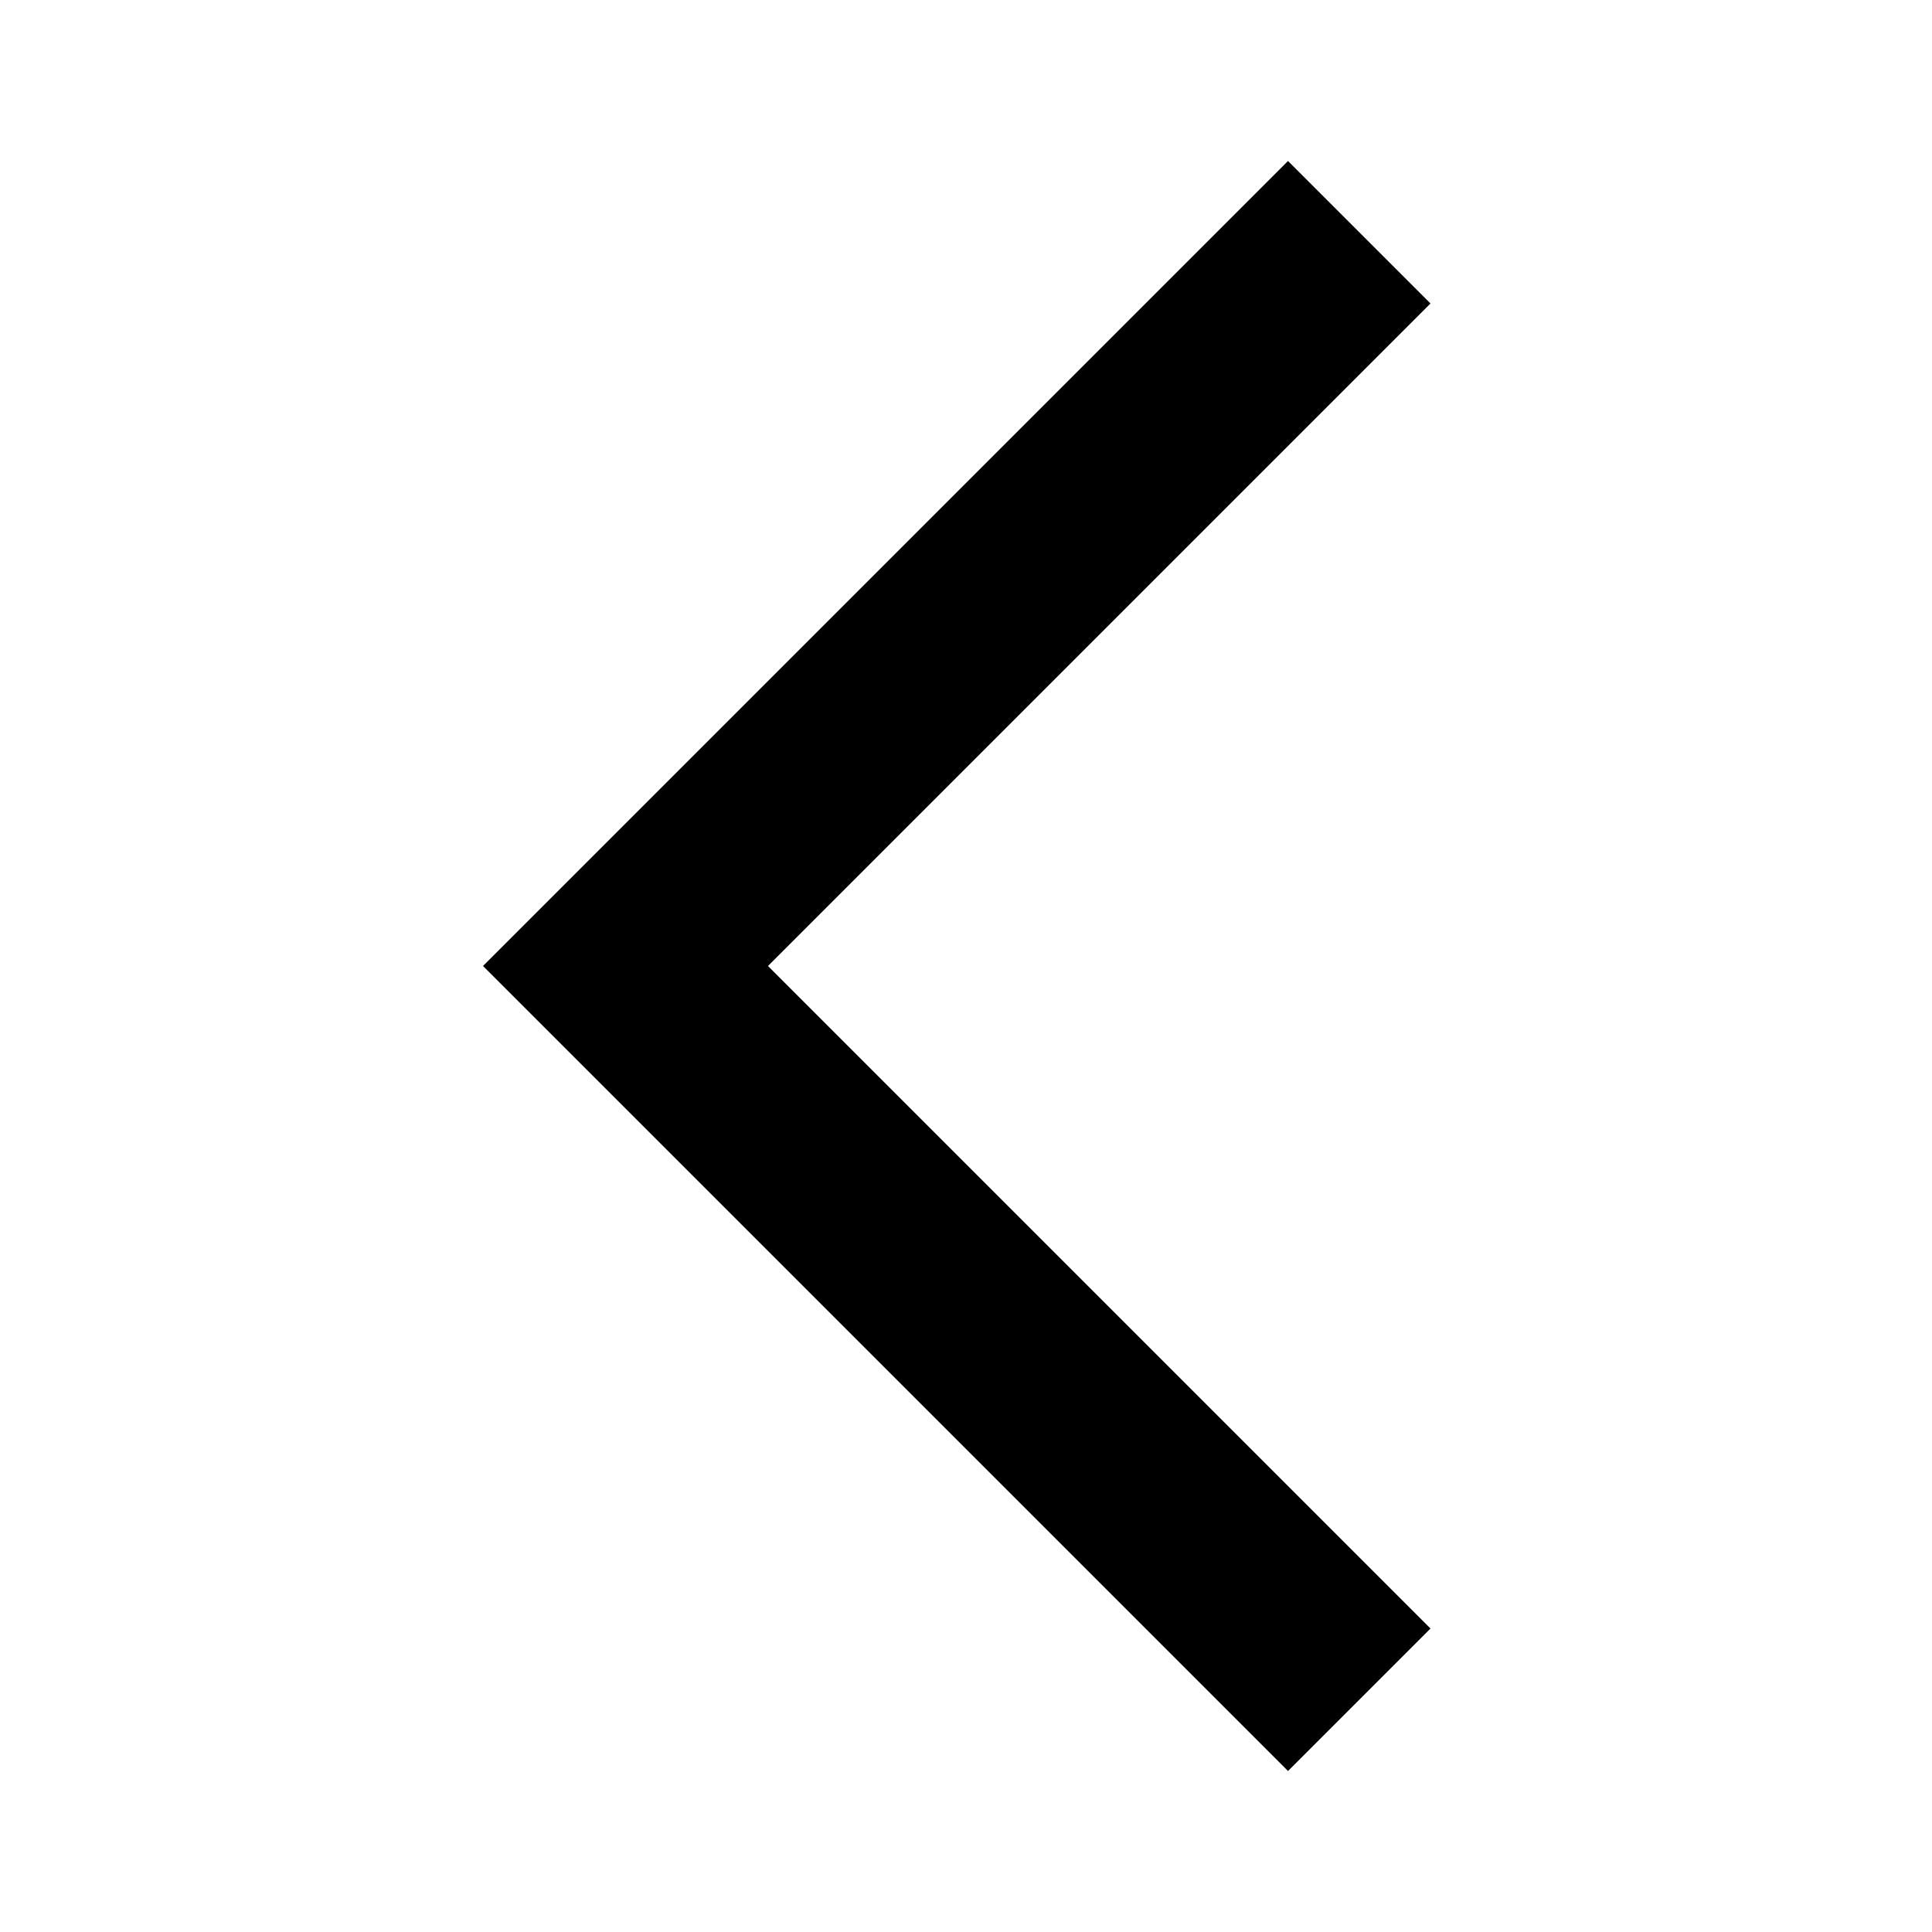
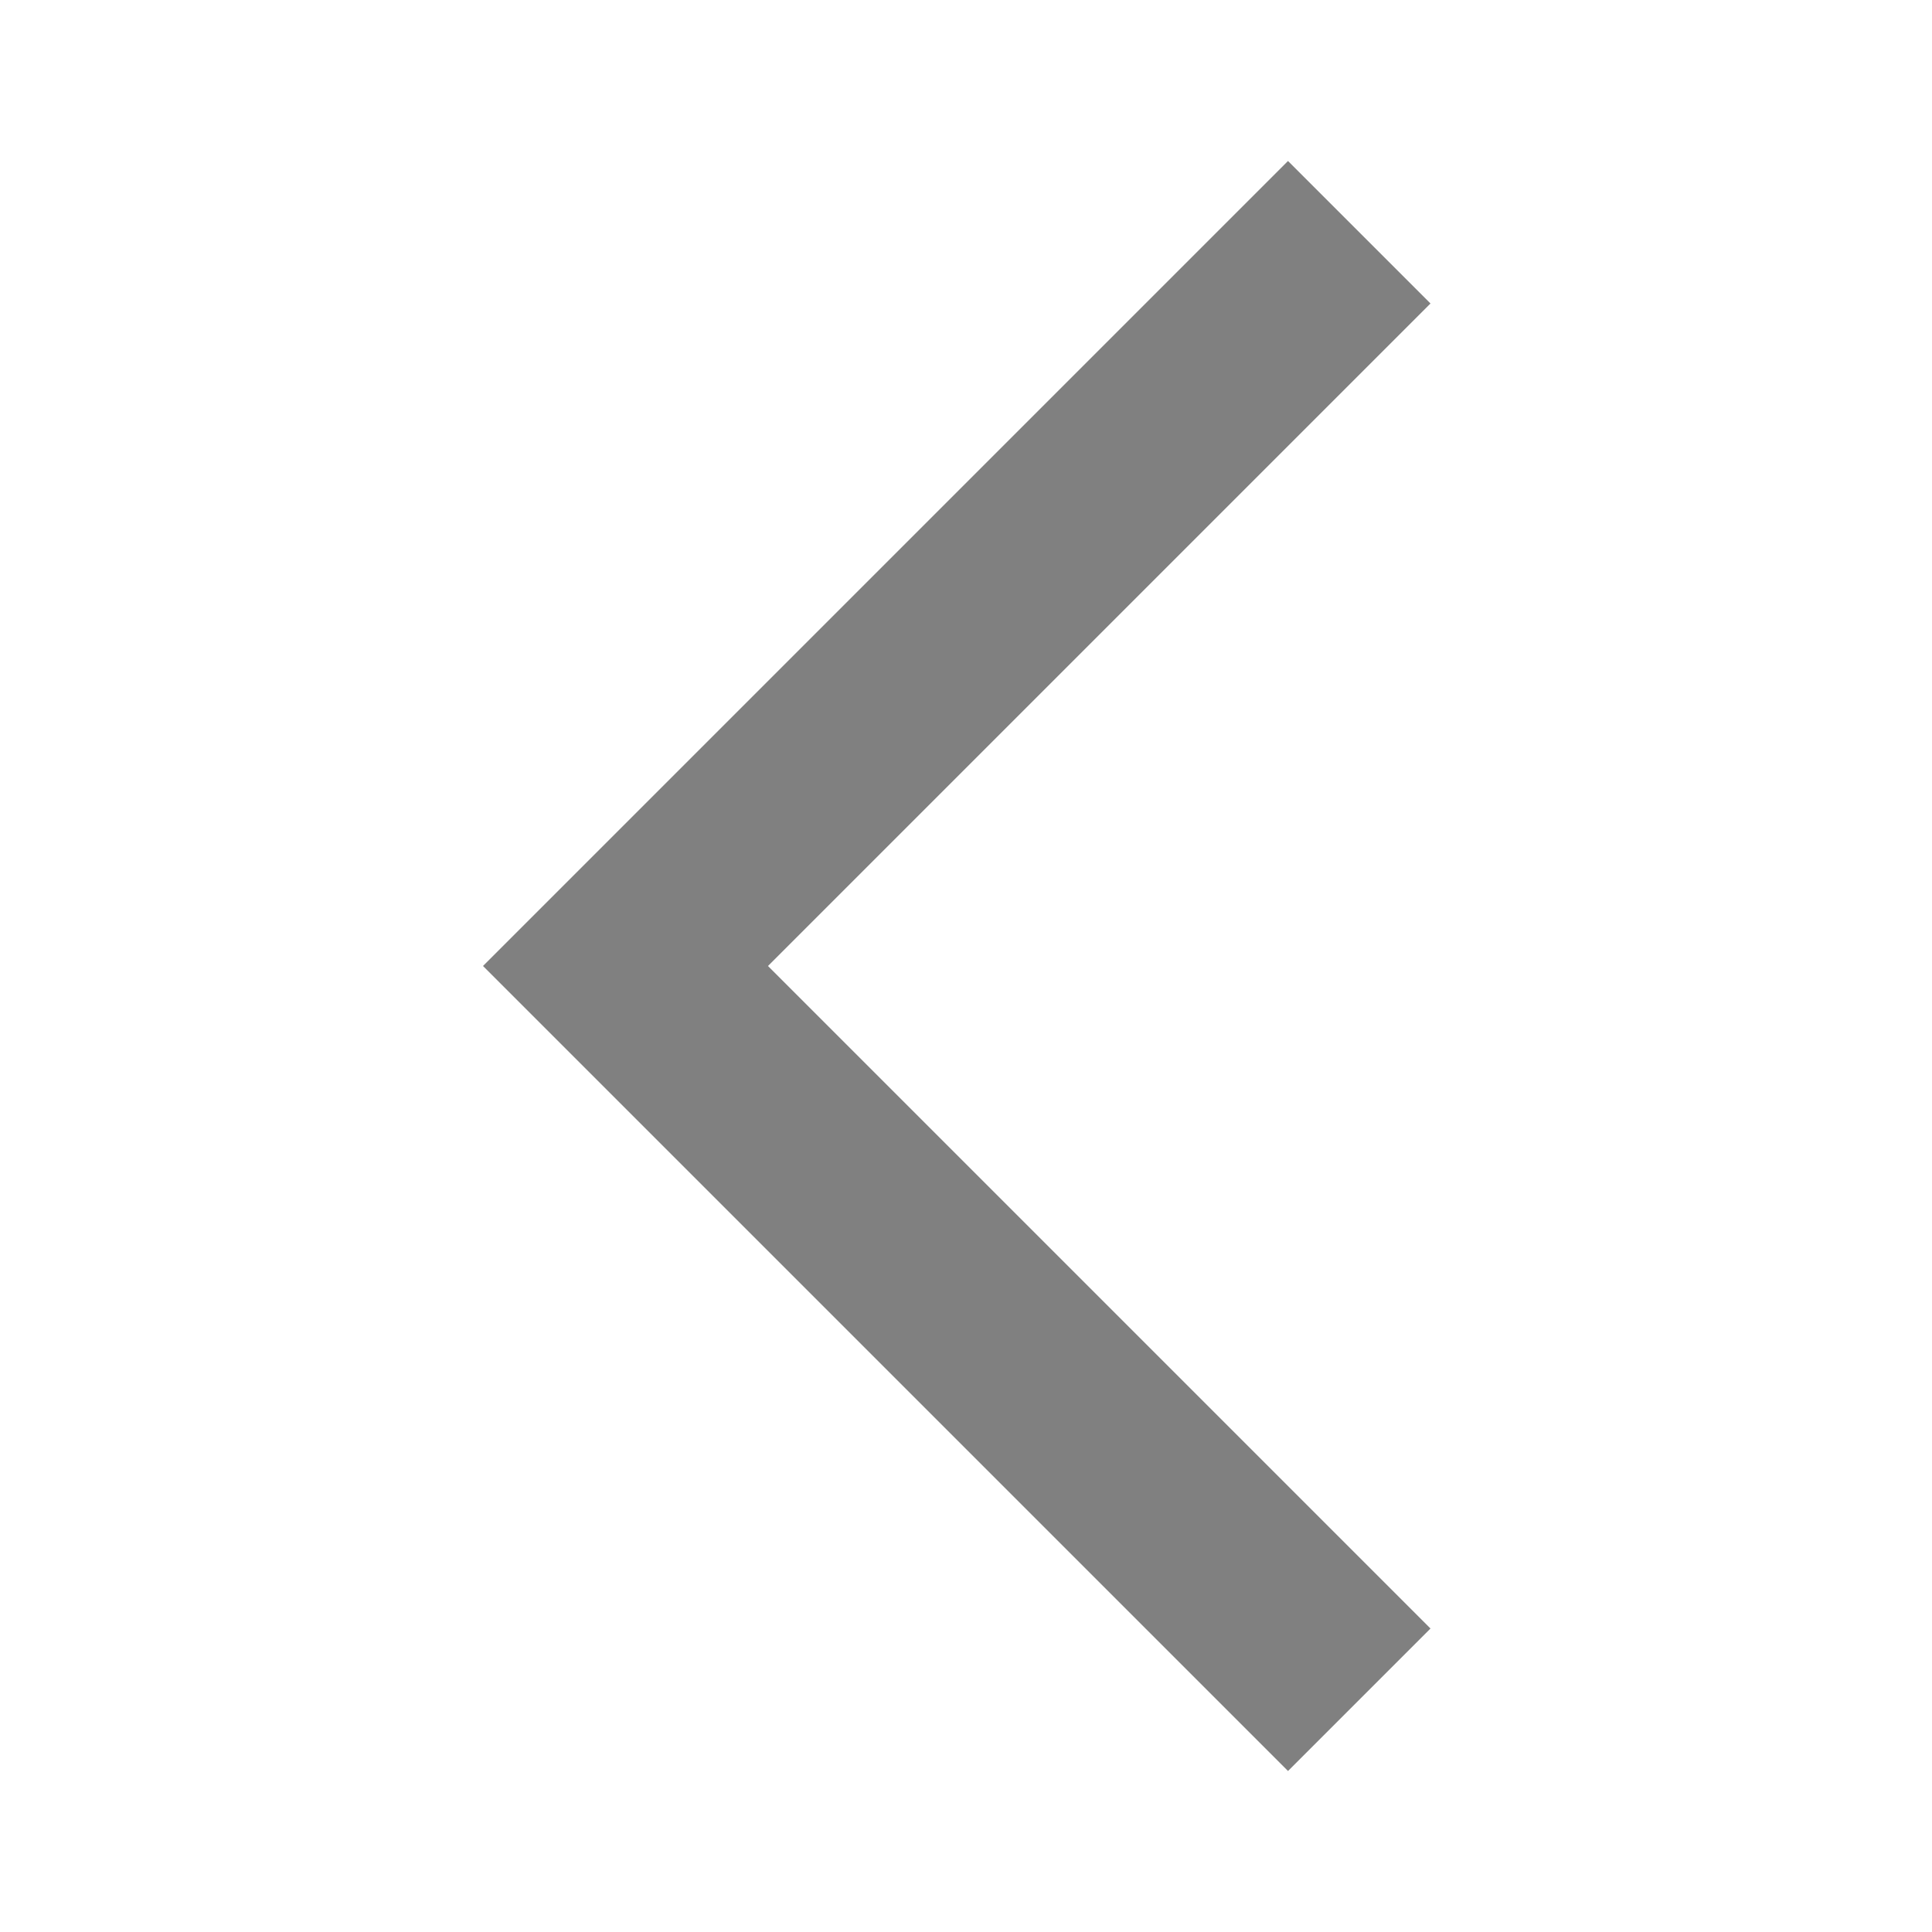
- <svg xmlns="http://www.w3.org/2000/svg" enable-background="new 0 0 24 24" height="24px" viewBox="0 0 24 24" width="24px" fill="#000000">
-   <rect fill="none" height="24" width="24" />
-   <g>
-     <polygon points="17.77,3.77 16,2 6,12 16,22 17.77,20.23 9.54,12" />
+ <svg xmlns="http://www.w3.org/2000/svg" enable-background="new 0 0 24 24" height="24px" viewBox="0 0 24 24" width="24px" fill="#000000" version="1.1" id="svg8">
+   <defs id="defs12" />
+   <rect fill="none" height="24" width="24" id="rect2" />
+   <g id="g6" style="fill:#808080;fill-opacity:1">
+     <polygon points="17.77,3.77 16,2 6,12 16,22 17.77,20.23 9.54,12" id="polygon4" style="fill:#808080;fill-opacity:1" />
  </g>
</svg>
